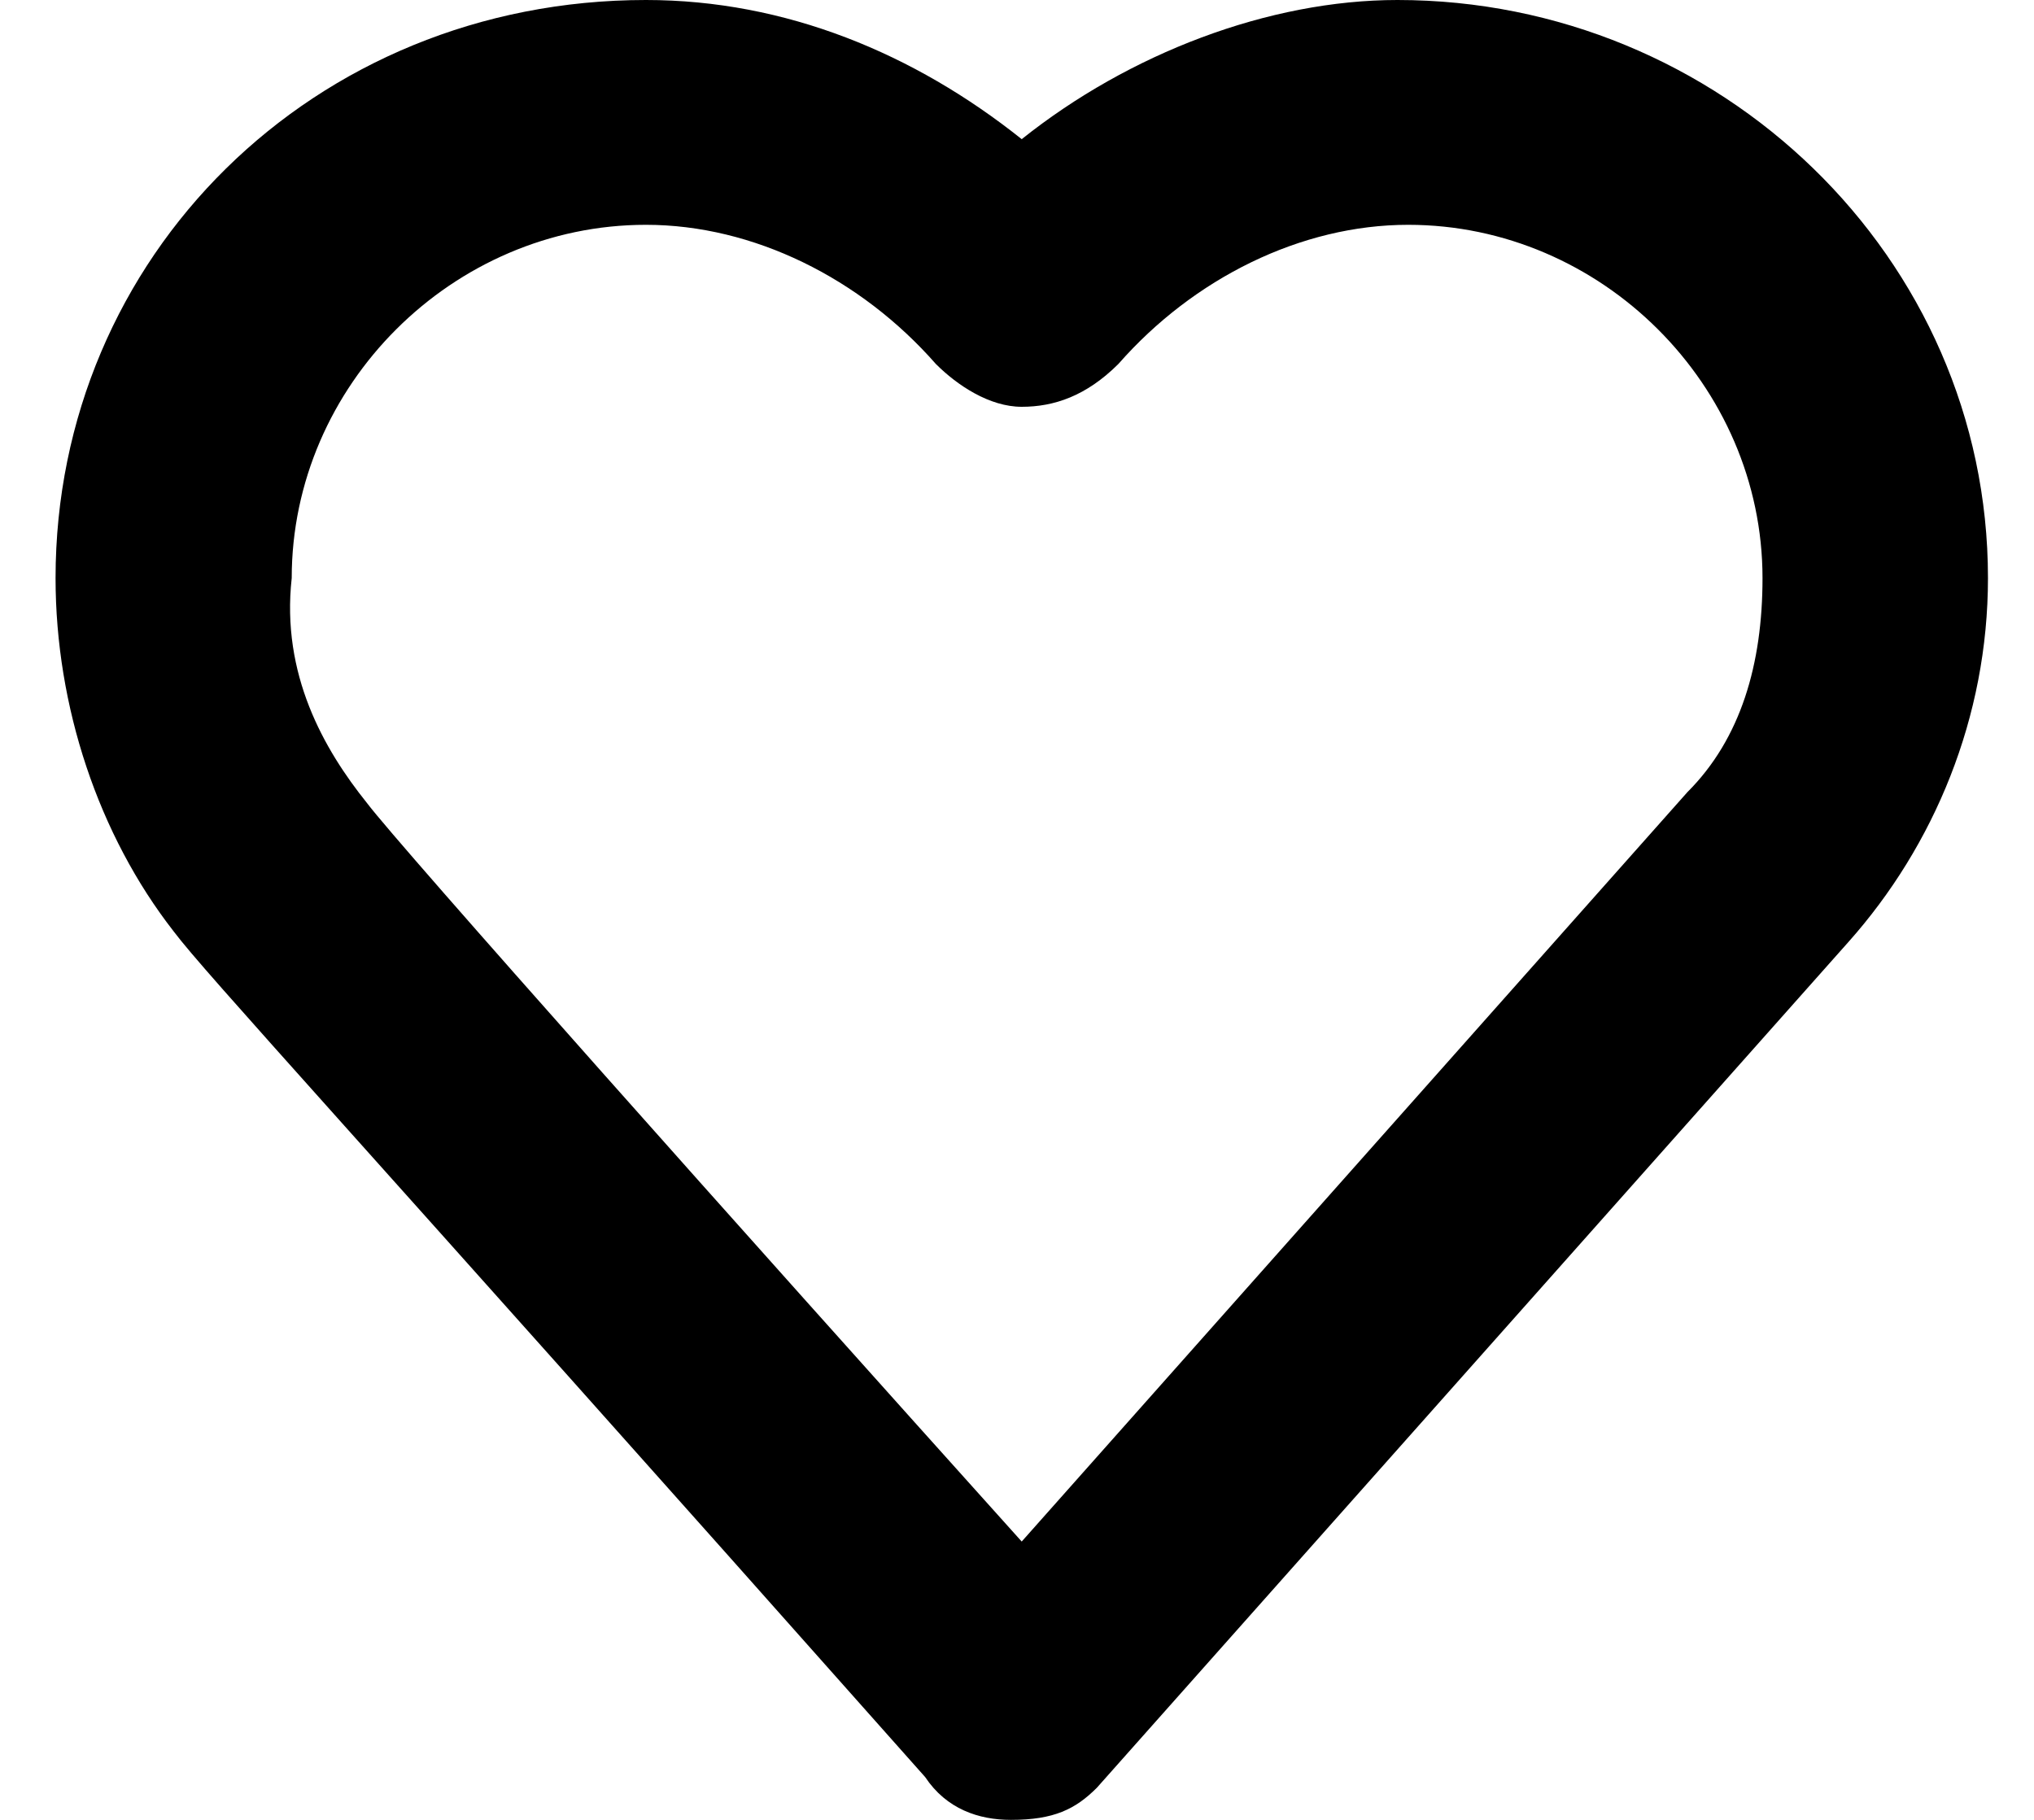
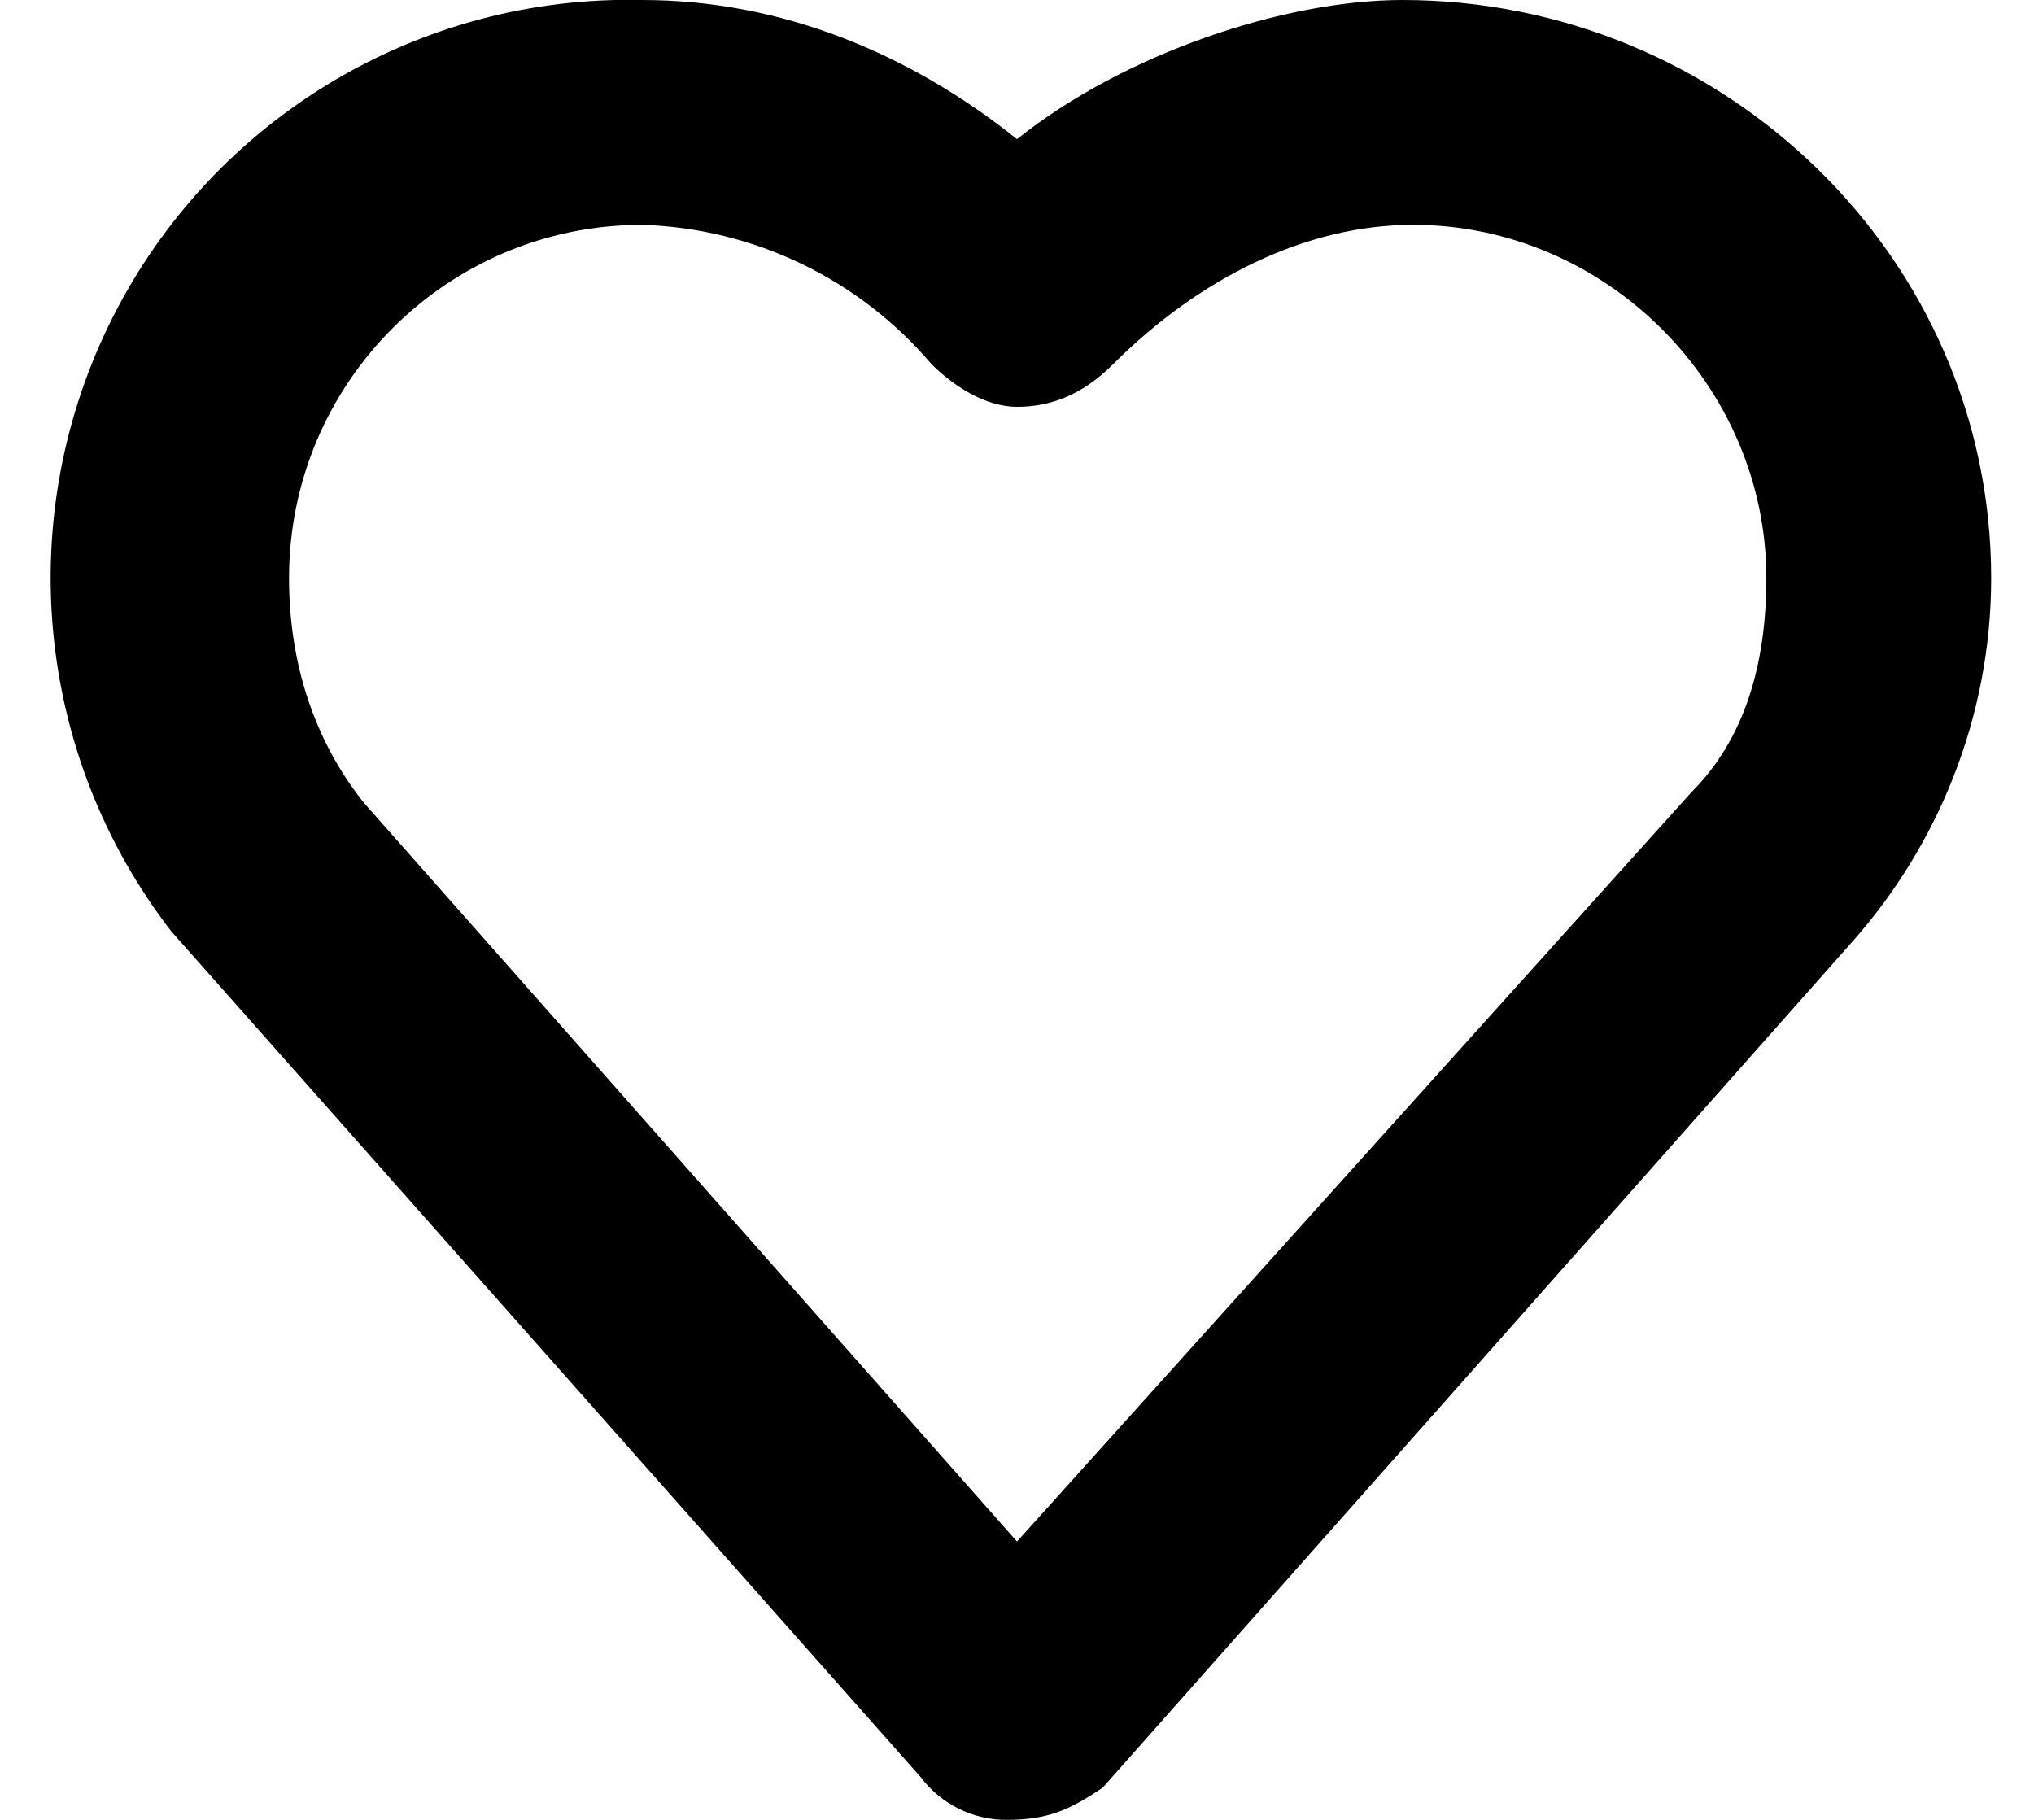
<svg xmlns="http://www.w3.org/2000/svg" width="19" height="17" viewBox="0 0 19 17" fill="none">
-   <path d="M9.444 17C9.143 17 8.842 16.9 8.642 16.6C3.226 10.5 1.923 9.1 1.622 8.7C0.92 7.8 0.519 6.6 0.519 5.4C0.519 2.4 2.925 0 6.034 0C7.338 0 8.541 0.5 9.544 1.3C10.547 0.5 11.851 0 13.054 0C16.062 0 18.57 2.4 18.57 5.4C18.57 6.7 18.068 7.9 17.266 8.8L10.246 16.7C10.046 16.9 9.845 17 9.444 17ZM3.427 7.5C3.728 7.9 6.937 11.5 9.544 14.4L15.762 7.4C16.263 6.9 16.464 6.2 16.464 5.4C16.464 3.6 14.959 2.1 13.154 2.1C12.152 2.1 11.149 2.6 10.447 3.4C10.146 3.7 9.845 3.8 9.544 3.8C9.243 3.8 8.942 3.6 8.742 3.4C8.04 2.6 7.037 2.1 6.034 2.1C4.229 2.1 2.725 3.6 2.725 5.4C2.625 6.3 3.026 7 3.427 7.5C3.326 7.5 3.326 7.5 3.427 7.5Z" fill="black" />
+   <path d="M9.4 17a1 1 0 0 1-.8-.4l-7-7.9A5.4 5.4 0 0 1 6 0c1.3 0 2.5.5 3.5 1.3C10.5.5 12 0 13.1 0c3 0 5.5 2.4 5.5 5.4 0 1.3-.5 2.5-1.3 3.4l-7 7.9c-.3.2-.5.3-.9.3Zm-6-9.5 6.1 6.9 6.3-7c.5-.5.7-1.2.7-2 0-1.8-1.5-3.3-3.3-3.3-1 0-2 .5-2.8 1.3-.3.3-.6.4-.9.4-.3 0-.6-.2-.8-.4A3.7 3.7 0 0 0 6 2.1a3.3 3.3 0 0 0-3.3 3.3c0 .9.3 1.6.7 2.1Z" fill="#000" />
</svg>
